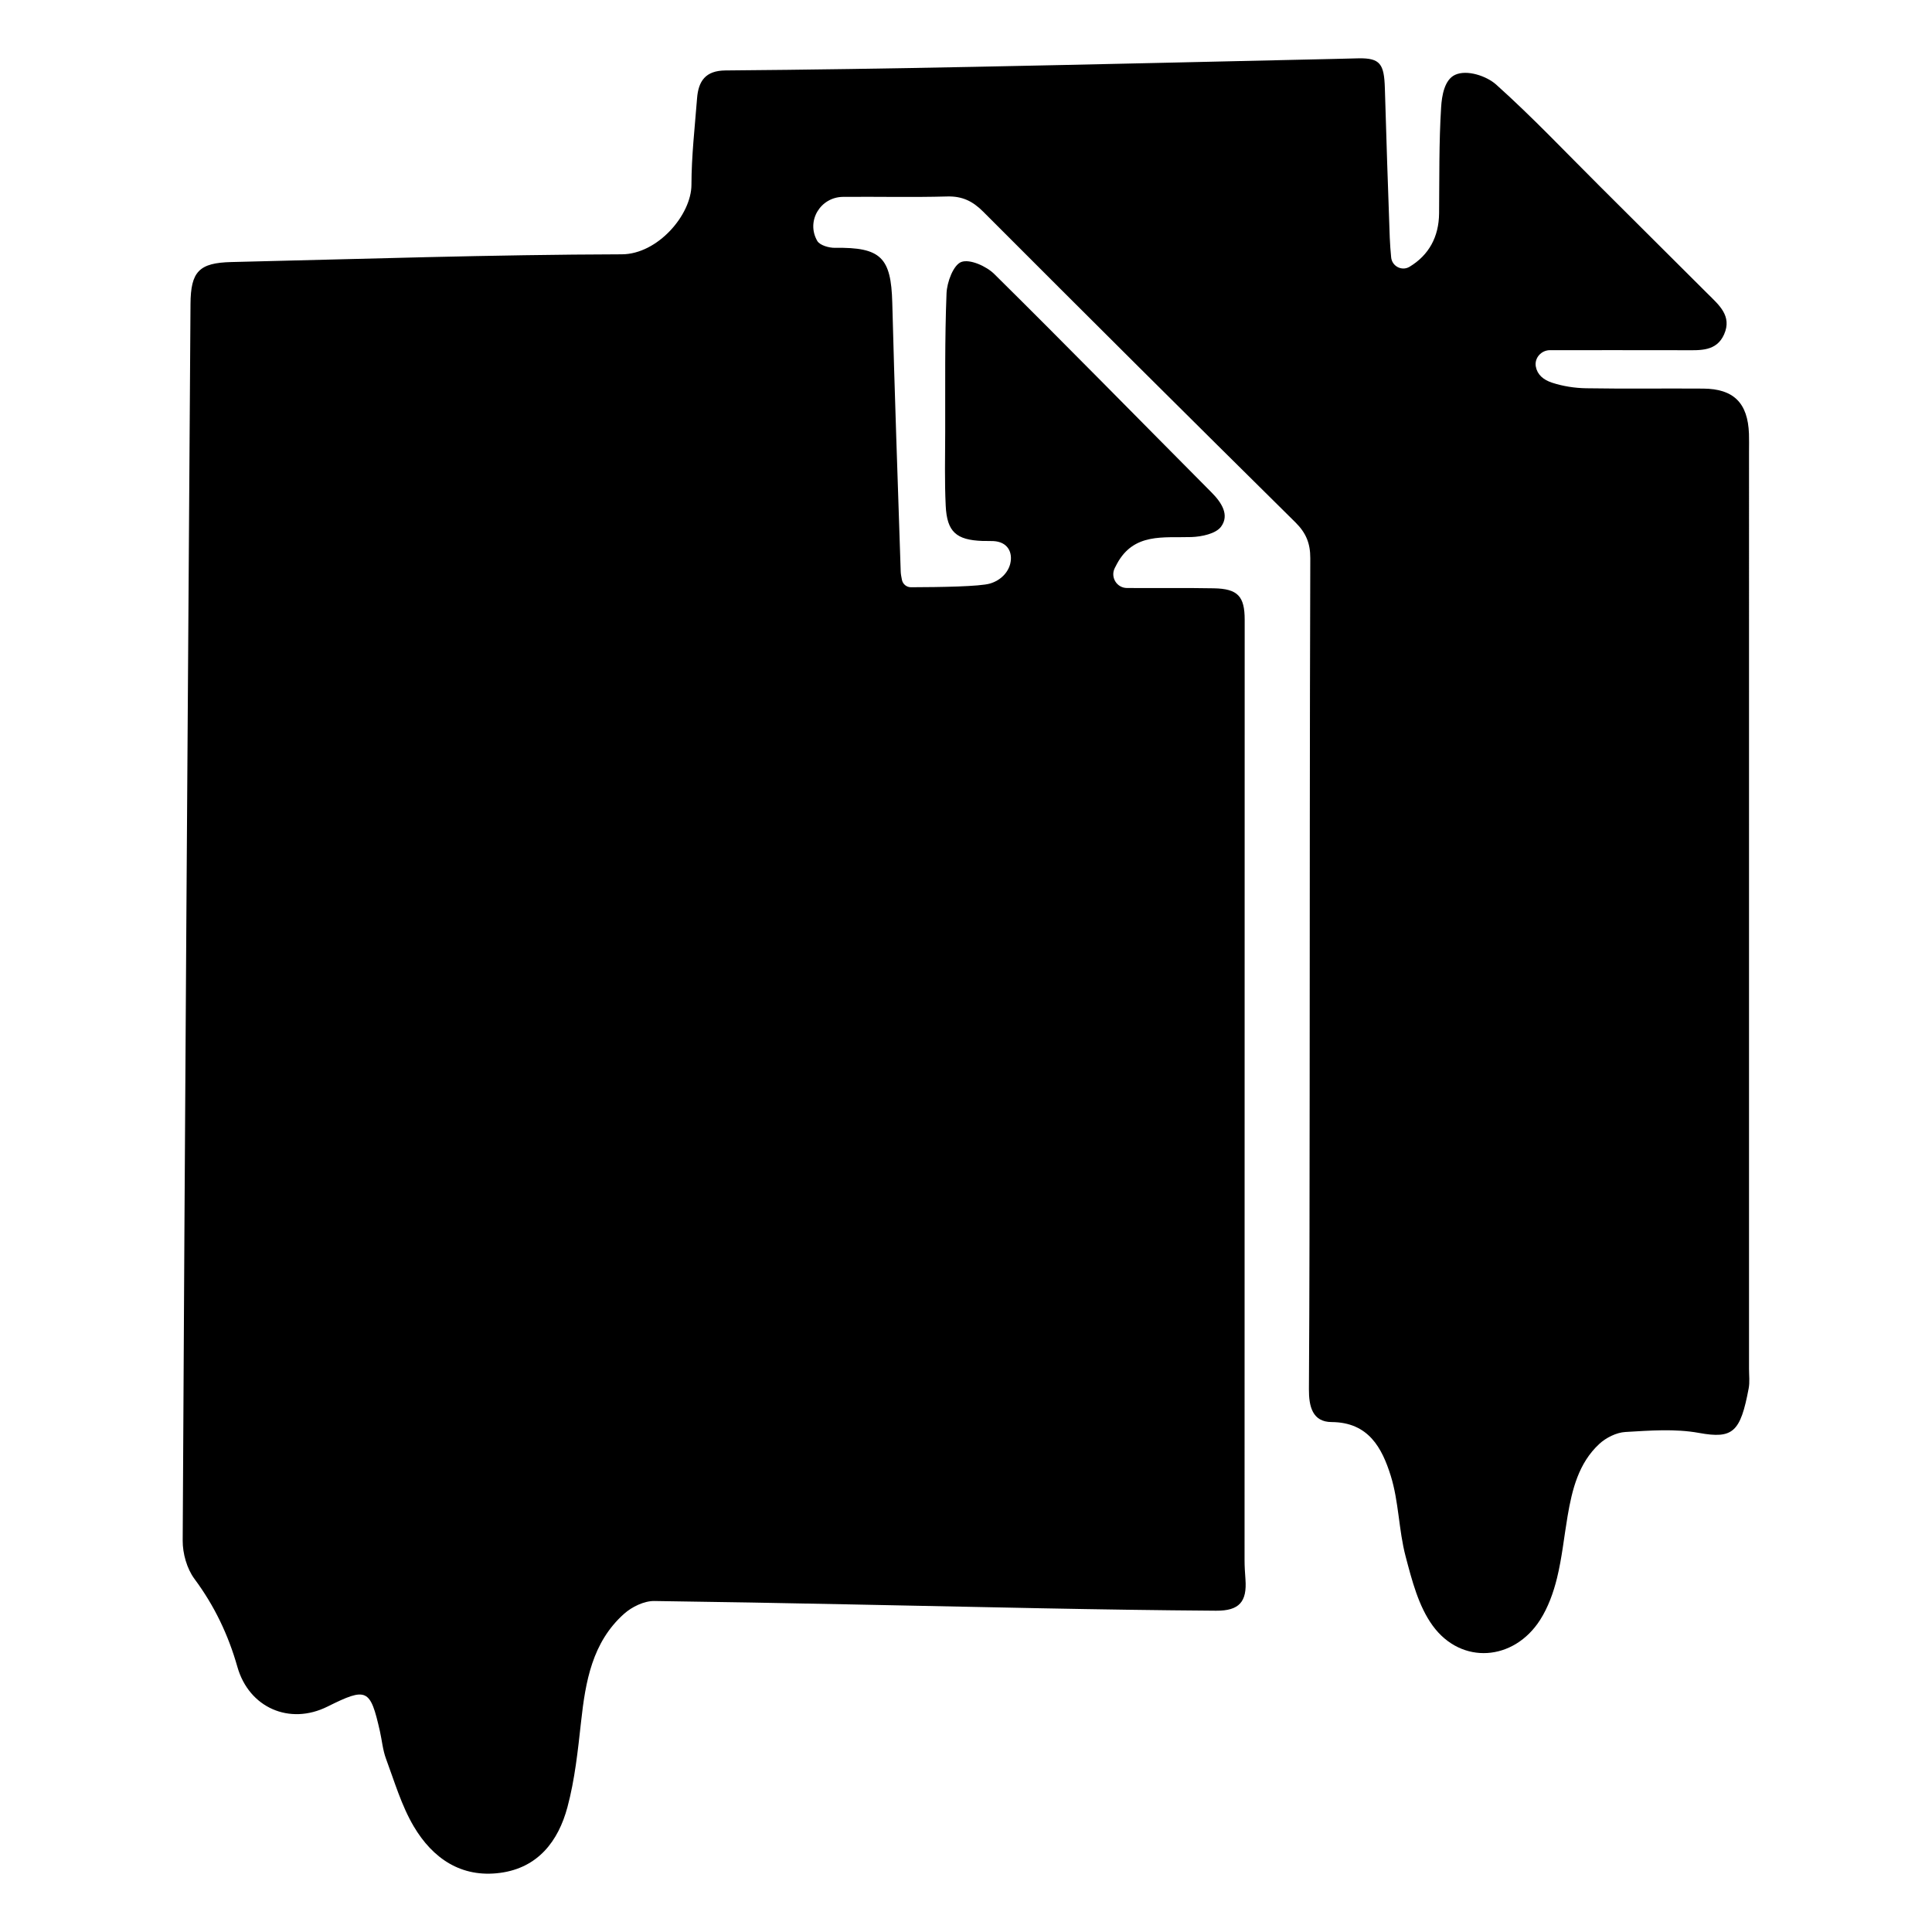
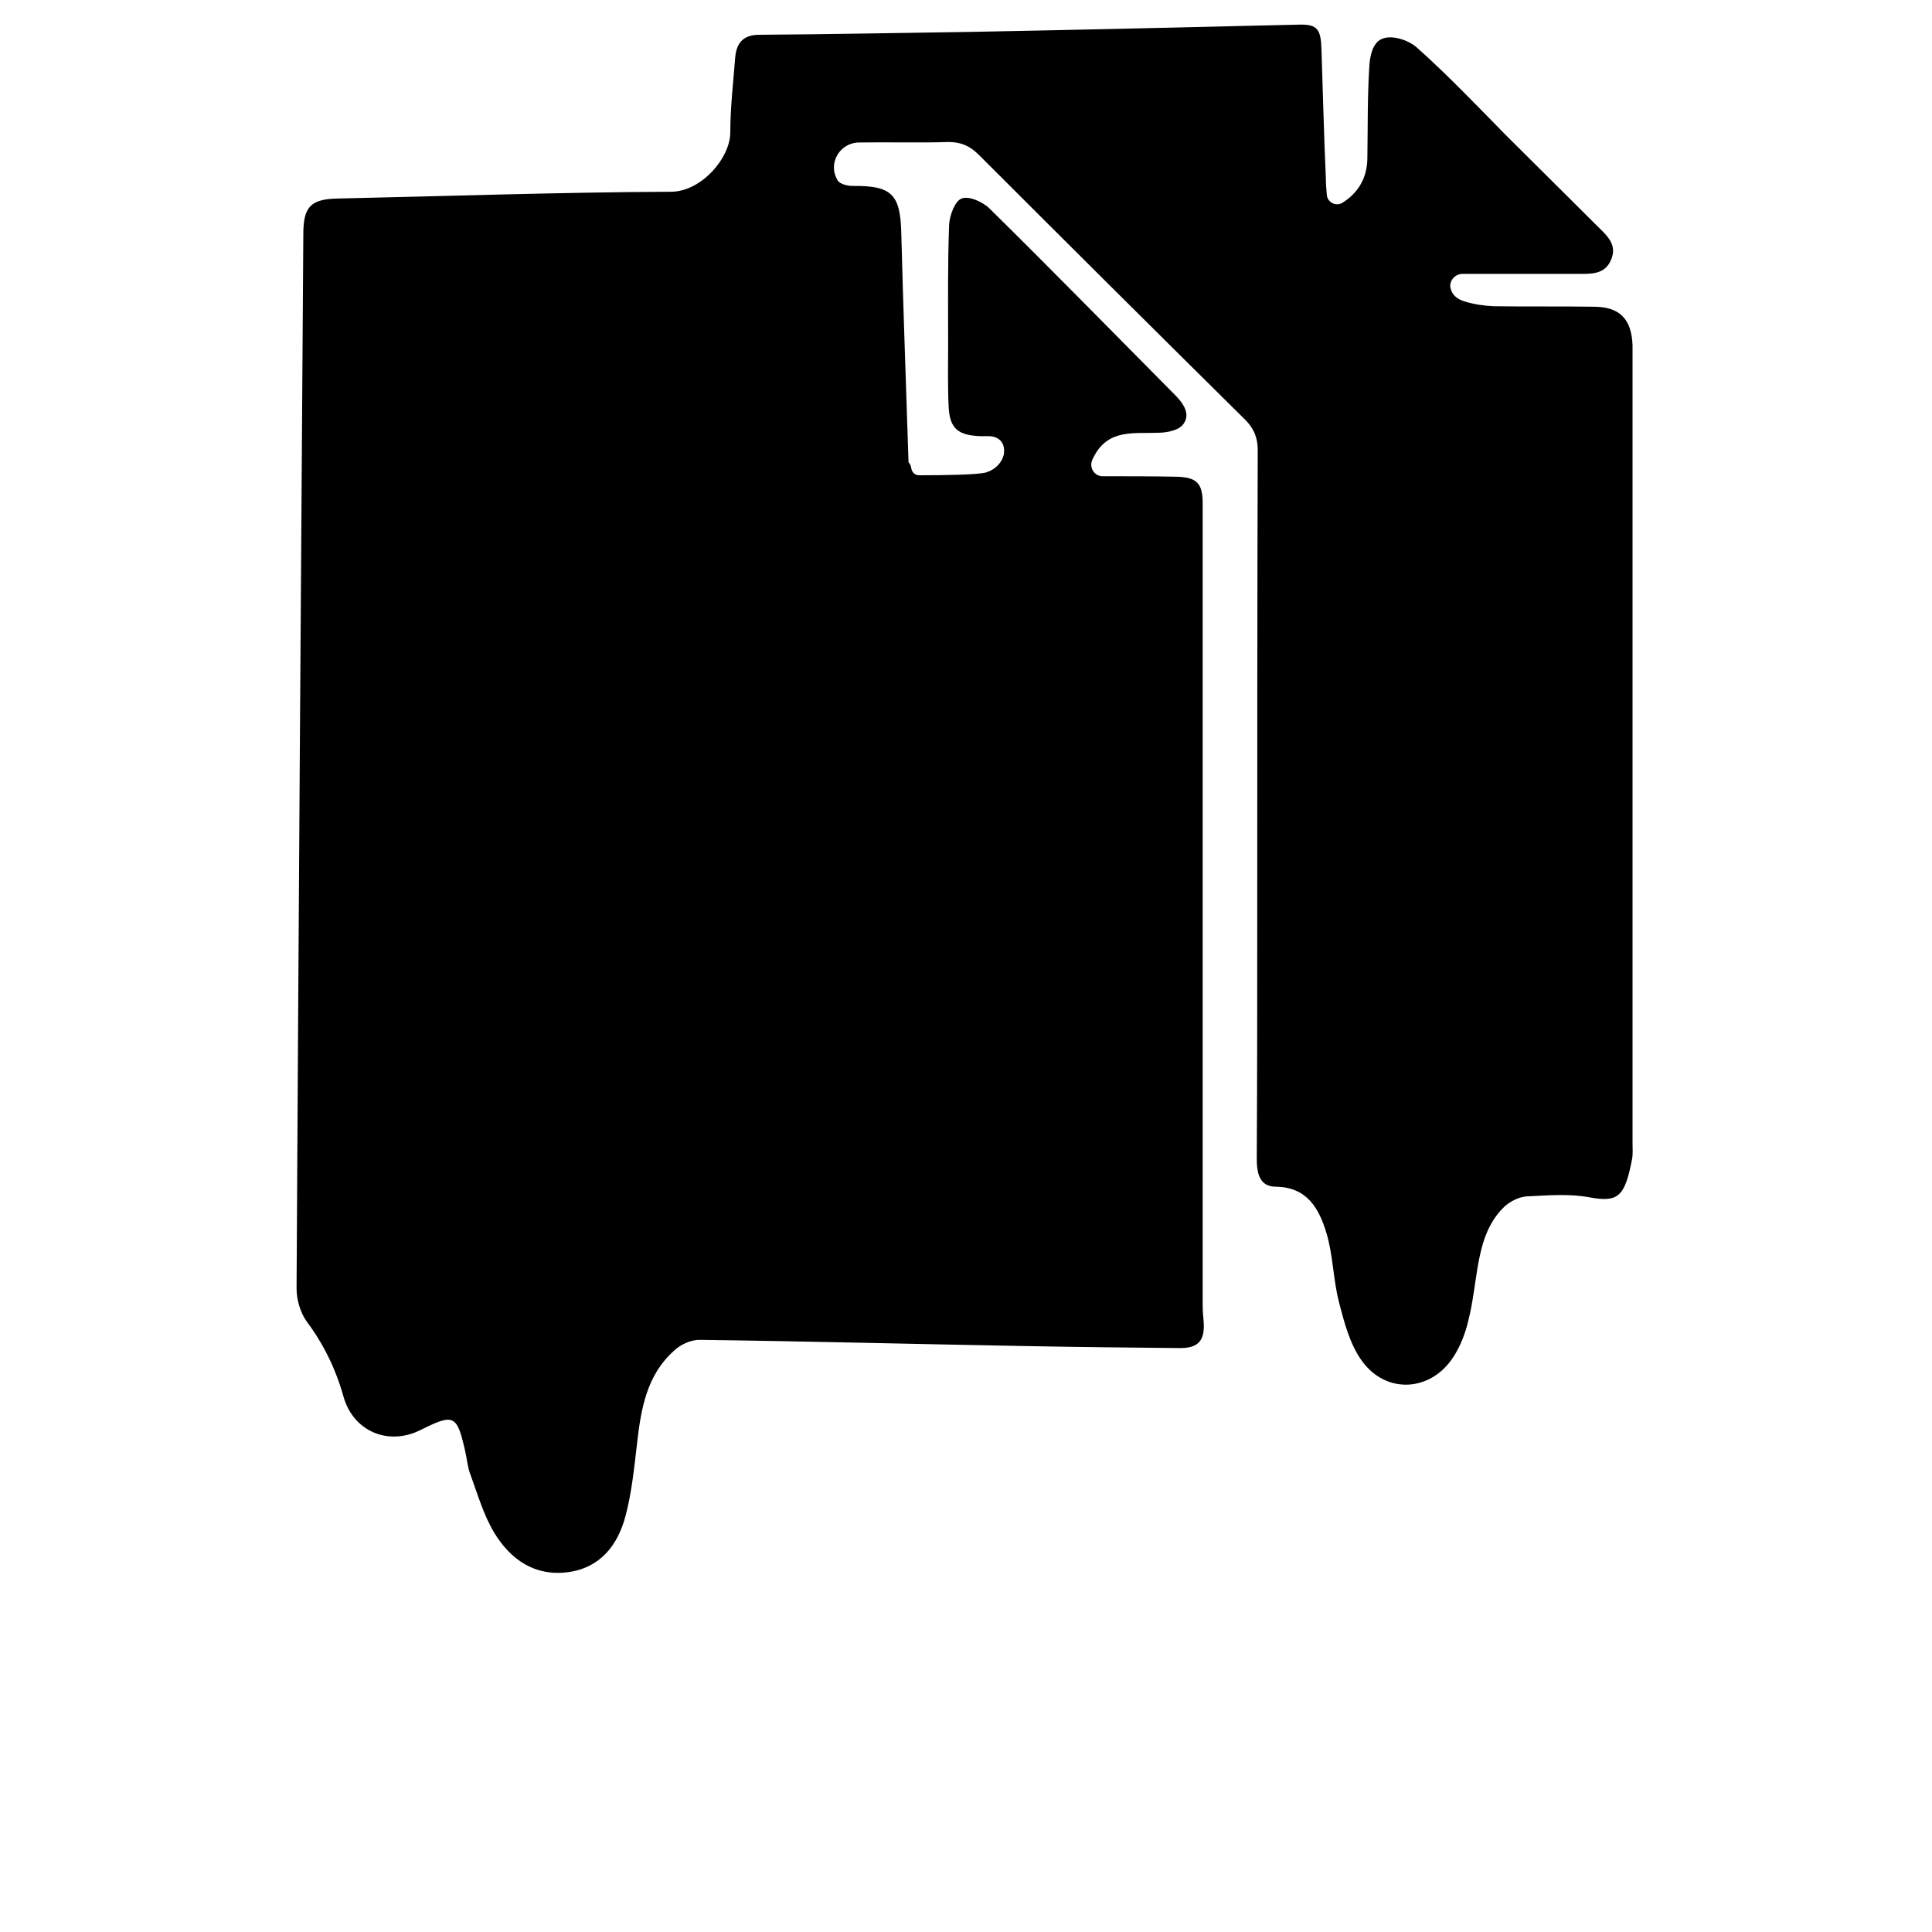
- <svg xmlns="http://www.w3.org/2000/svg" viewBox="0 0 682.667 682.667" height="682.667" width="682.667" xml:space="preserve" id="svg2" version="1.1">
-   <defs id="defs6">
-     <clipPath id="clipPath18" clipPathUnits="userSpaceOnUse">
-       <path id="path16" d="M 0,512 H 512 V 0 H 0 Z" />
-     </clipPath>
-   </defs>
-   <g transform="matrix(1.333333,0,0,-1.333333,0,682.6667)" id="g10">
-     <g id="g12">
-       <g clip-path="url(#clipPath18)" id="g14">
-         <g transform="translate(239.02,358.3408)" id="g20">
-           <path id="path22" style="fill:#000000;fill-opacity:1;fill-rule:nonzero;stroke:none" d="m 0,0 c 0.229,-1.144 1.227,-1.97 2.393,-1.967 7.887,0.022 18.253,0.189 20.932,0.976 2.915,0.855 4.873,3.028 5.401,5.343 0.669,2.928 -0.681,5.727 -4.513,5.917 -0.957,0.047 -1.918,-0.002 -2.875,0.033 -6.924,0.256 -9.396,2.391 -9.733,9.297 -0.317,6.502 -0.156,13.029 -0.138,19.546 0.033,12.265 -0.131,24.54 0.354,36.789 0.117,2.964 1.819,7.521 3.922,8.302 2.26,0.839 6.629,-1.117 8.741,-3.205 C 43.833,61.898 62.874,42.453 82.059,23.152 84.706,20.49 86.853,17.201 84.584,14.096 83.21,12.215 79.431,11.42 76.695,11.334 69.282,11.1 61.485,12.513 57.013,4.289 56.809,3.913 56.611,3.532 56.413,3.139 55.19,0.721 56.91,-2.141 59.619,-2.168 h 0.046 C 67.331,-2.23 75,-2.1 82.664,-2.247 c 6.356,-0.121 8.172,-2.135 8.17,-8.326 -0.018,-83.076 -0.03,-166.153 -0.033,-249.229 0,-1.691 0.114,-3.378 0.238,-5.064 0.439,-5.954 -1.629,-8.372 -7.787,-8.329 -15.522,0.108 -31.044,0.35 -46.563,0.649 -34.105,0.657 -68.208,1.463 -102.315,1.922 -2.689,0.036 -5.945,-1.545 -8.019,-3.4 -8.461,-7.574 -10.214,-17.973 -11.391,-28.628 -0.838,-7.59 -1.644,-15.283 -3.611,-22.621 -2.407,-8.977 -7.783,-16.051 -17.803,-17.393 -10.368,-1.389 -17.921,3.879 -22.903,12.28 -3.268,5.513 -5.114,11.892 -7.374,17.966 -0.858,2.308 -1.065,4.856 -1.613,7.283 -2.554,11.299 -3.46,11.726 -13.909,6.526 -10.049,-5.002 -20.793,-0.277 -23.857,10.521 -2.419,8.526 -6.088,16.193 -11.382,23.33 -2.001,2.698 -3.136,6.726 -3.117,10.138 0.569,109.241 1.322,218.482 2.07,327.722 0.059,8.61 2.276,10.913 10.855,11.115 34.481,0.811 68.963,1.96 103.447,2.05 9.502,0.025 18.441,10.464 18.453,18.418 0.011,7.639 0.895,15.279 1.488,22.912 0.354,4.571 2.226,7.354 7.522,7.395 22.029,0.172 44.058,0.527 66.084,0.961 31.726,0.625 63.448,1.382 95.172,2.091 1.701,0.038 4.864,0.134 6.565,0.161 5.679,0.089 6.742,-1.494 6.931,-7.898 0.389,-13.213 0.816,-26.425 1.299,-39.635 0.063,-1.733 0.207,-3.464 0.37,-5.211 0.219,-2.359 2.834,-3.723 4.864,-2.502 5.145,3.094 7.776,7.936 7.837,14.154 0.093,9.39 -0.045,18.799 0.544,28.16 0.193,3.07 0.889,7.248 3.69,8.551 3.15,1.465 8.357,-0.306 10.892,-2.577 9.55,-8.558 18.389,-17.908 27.487,-26.967 9.508,-9.466 19.015,-18.932 28.509,-28.411 2.989,-2.984 6.588,-5.898 4.413,-10.816 -2.013,-4.554 -6.331,-4.212 -10.401,-4.202 -11.92,0.026 -23.84,0.013 -35.743,0.011 -2.316,-10e-4 -4.176,-2.075 -3.754,-4.352 0.391,-2.112 1.948,-3.496 4.327,-4.273 2.86,-0.934 5.98,-1.419 8.995,-1.469 10.347,-0.174 20.699,-0.014 31.049,-0.089 8.075,-0.058 11.815,-3.82 12.114,-11.966 0.056,-1.532 0.017,-3.066 0.017,-4.6 10e-4,-81.074 10e-4,-162.149 -0.001,-243.223 0,-1.725 0.221,-3.497 -0.093,-5.166 -2.182,-11.603 -4.157,-13.44 -13.182,-11.799 -6.317,1.149 -13.009,0.623 -19.5,0.244 -2.385,-0.139 -5.127,-1.512 -6.917,-3.172 -5.474,-5.08 -7.183,-12.042 -8.389,-19.112 -0.934,-5.477 -1.482,-11.044 -2.804,-16.423 -0.945,-3.848 -2.362,-7.787 -4.482,-11.101 -6.97,-10.889 -20.834,-11.962 -28.447,-1.542 -3.765,5.155 -5.521,12.032 -7.196,18.391 -1.842,6.996 -1.796,14.527 -3.95,21.394 -2.296,7.313 -5.861,14.144 -15.667,14.197 -5.054,0.026 -6.034,4.127 -6.005,8.709 0.166,26.448 0.172,52.898 0.195,79.347 0.042,46.959 0.011,93.917 0.167,140.874 0.013,3.969 -1.148,6.738 -3.961,9.518 -27.672,27.349 -55.249,54.795 -82.735,82.329 -2.785,2.79 -5.553,4.128 -9.537,4.016 -9.193,-0.257 -18.398,-0.025 -27.597,-0.106 -6.009,-0.053 -9.848,-6.431 -6.828,-11.67 0.668,-1.159 3.098,-1.858 4.703,-1.834 C -5.593,88.165 -2.866,85.439 -2.558,73.448 -1.946,49.697 -1.101,25.953 -0.323,2.207 -0.301,1.531 -0.172,0.858 0,0" />
-         </g>
-       </g>
-     </g>
-   </g>
+ <svg xmlns="http://www.w3.org/2000/svg" version="1.1" id="Layer_1" x="0px" y="0px" viewBox="0 0 400 400" style="enable-background:new 0 0 400 400;" xml:space="preserve">
+   <path d="M188.7,97.1c0.2,0.8,0.8,1.3,1.6,1.3c5.3,0,12.2-0.1,13.9-0.6c1.9-0.6,3.2-2,3.6-3.6c0.4-2-0.5-3.8-3-3.9  c-0.6,0-1.3,0-1.9,0c-4.6-0.2-6.3-1.6-6.5-6.2c-0.2-4.3-0.1-8.7-0.1-13c0-8.2-0.1-16.3,0.2-24.5c0.1-2,1.2-5,2.6-5.5  c1.5-0.6,4.4,0.7,5.8,2.1c12.9,12.7,25.6,25.7,38.4,38.6c1.8,1.8,3.2,4,1.7,6c-0.9,1.3-3.4,1.8-5.3,1.8c-4.9,0.2-10.1-0.8-13.1,4.7  c-0.1,0.3-0.3,0.5-0.4,0.8c-0.8,1.6,0.3,3.5,2.1,3.5l0,0c5.1,0,10.2,0,15.3,0.1c4.2,0.1,5.4,1.4,5.4,5.5c0,55.3,0,110.7,0,166  c0,1.1,0.1,2.3,0.2,3.4c0.3,4-1.1,5.6-5.2,5.5c-10.3-0.1-20.7-0.2-31-0.4c-22.7-0.4-45.4-1-68.2-1.3c-1.8,0-4,1-5.3,2.3  c-5.6,5-6.8,12-7.6,19.1c-0.6,5.1-1.1,10.2-2.4,15.1c-1.6,6-5.2,10.7-11.9,11.6c-6.9,0.9-11.9-2.6-15.3-8.2c-2.2-3.7-3.4-7.9-4.9-12  c-0.6-1.5-0.7-3.2-1.1-4.9c-1.7-7.5-2.3-7.8-9.3-4.3c-6.7,3.3-13.9,0.2-15.9-7c-1.6-5.7-4.1-10.8-7.6-15.5c-1.3-1.8-2.1-4.5-2.1-6.8  c0.4-72.8,0.9-145.6,1.4-218.3c0-5.7,1.5-7.3,7.2-7.4c23-0.5,45.9-1.3,68.9-1.4c6.3,0,12.3-7,12.3-12.3c0-5.1,0.6-10.2,1-15.3  c0.2-3,1.5-4.9,5-4.9c14.7-0.1,29.4-0.4,44-0.6c21.1-0.4,42.3-0.9,63.4-1.4c1.1,0,3.2-0.1,4.4-0.1c3.8-0.1,4.5,1,4.6,5.3  c0.3,8.8,0.5,17.6,0.9,26.4c0,1.2,0.1,2.3,0.2,3.5c0.1,1.6,1.9,2.5,3.2,1.7c3.4-2.1,5.2-5.3,5.2-9.4c0.1-6.3,0-12.5,0.4-18.8  c0.1-2,0.6-4.8,2.5-5.7c2.1-1,5.6,0.2,7.3,1.7c6.4,5.7,12.3,11.9,18.3,18c6.3,6.3,12.7,12.6,19,18.9c2,2,4.4,3.9,2.9,7.2  c-1.3,3-4.2,2.8-6.9,2.8c-7.9,0-15.9,0-23.8,0c-1.5,0-2.8,1.4-2.5,2.9c0.3,1.4,1.3,2.3,2.9,2.8c1.9,0.6,4,0.9,6,1  c6.9,0.1,13.8,0,20.7,0.1c5.4,0,7.9,2.5,8.1,8c0,1,0,2,0,3.1c0,54,0,108,0,162c0,1.1,0.1,2.3-0.1,3.4c-1.5,7.7-2.8,9-8.8,7.9  c-4.2-0.8-8.7-0.4-13-0.2c-1.6,0.1-3.4,1-4.6,2.1c-3.6,3.4-4.8,8-5.6,12.7c-0.6,3.6-1,7.4-1.9,10.9c-0.6,2.6-1.6,5.2-3,7.4  c-4.6,7.3-13.9,8-19,1c-2.5-3.4-3.7-8-4.8-12.3c-1.2-4.7-1.2-9.7-2.6-14.3c-1.5-4.9-3.9-9.4-10.4-9.5c-3.4,0-4-2.7-4-5.8  c0.1-17.6,0.1-35.2,0.1-52.9c0-31.3,0-62.6,0.1-93.8c0-2.6-0.8-4.5-2.6-6.3c-18.4-18.2-36.8-36.5-55.1-54.8  c-1.9-1.9-3.7-2.7-6.4-2.7c-6.1,0.2-12.3,0-18.4,0.1c-4,0-6.6,4.3-4.5,7.8c0.4,0.8,2.1,1.2,3.1,1.2c8.1-0.1,9.9,1.7,10.1,9.7  c0.4,15.8,1,31.6,1.5,47.5C188.5,96.1,188.6,96.5,188.7,97.1z" />
</svg>
